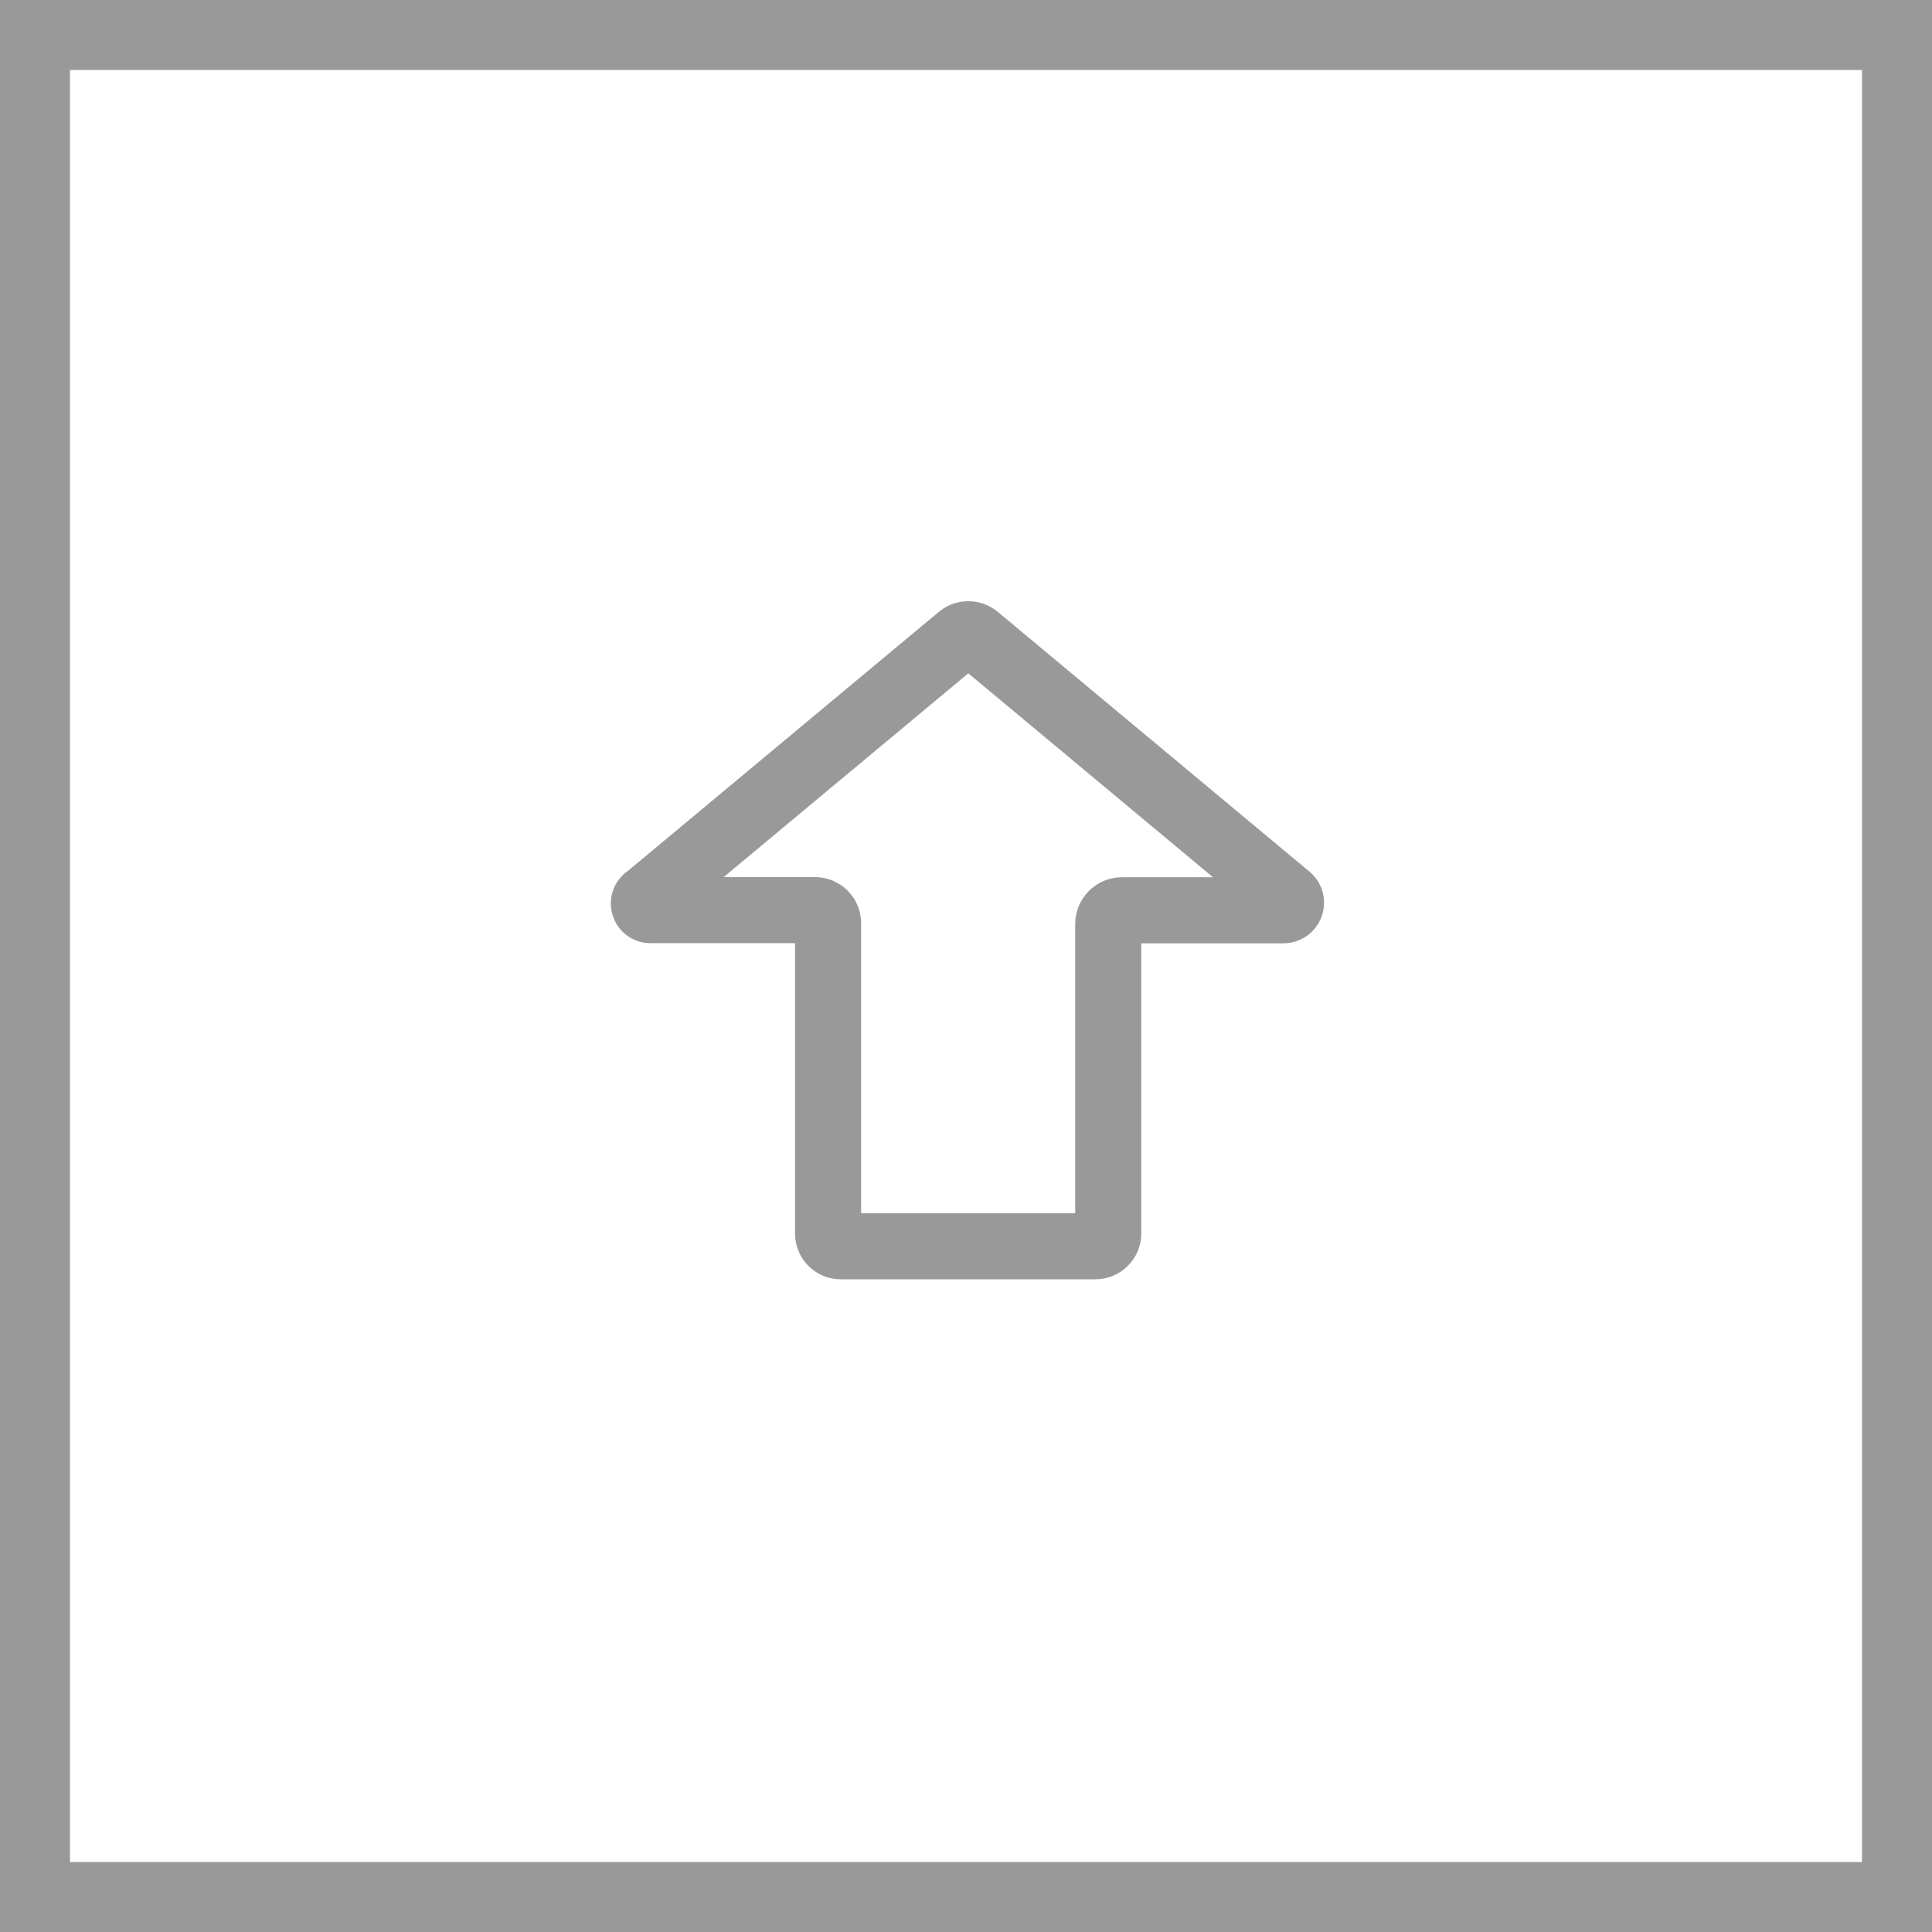
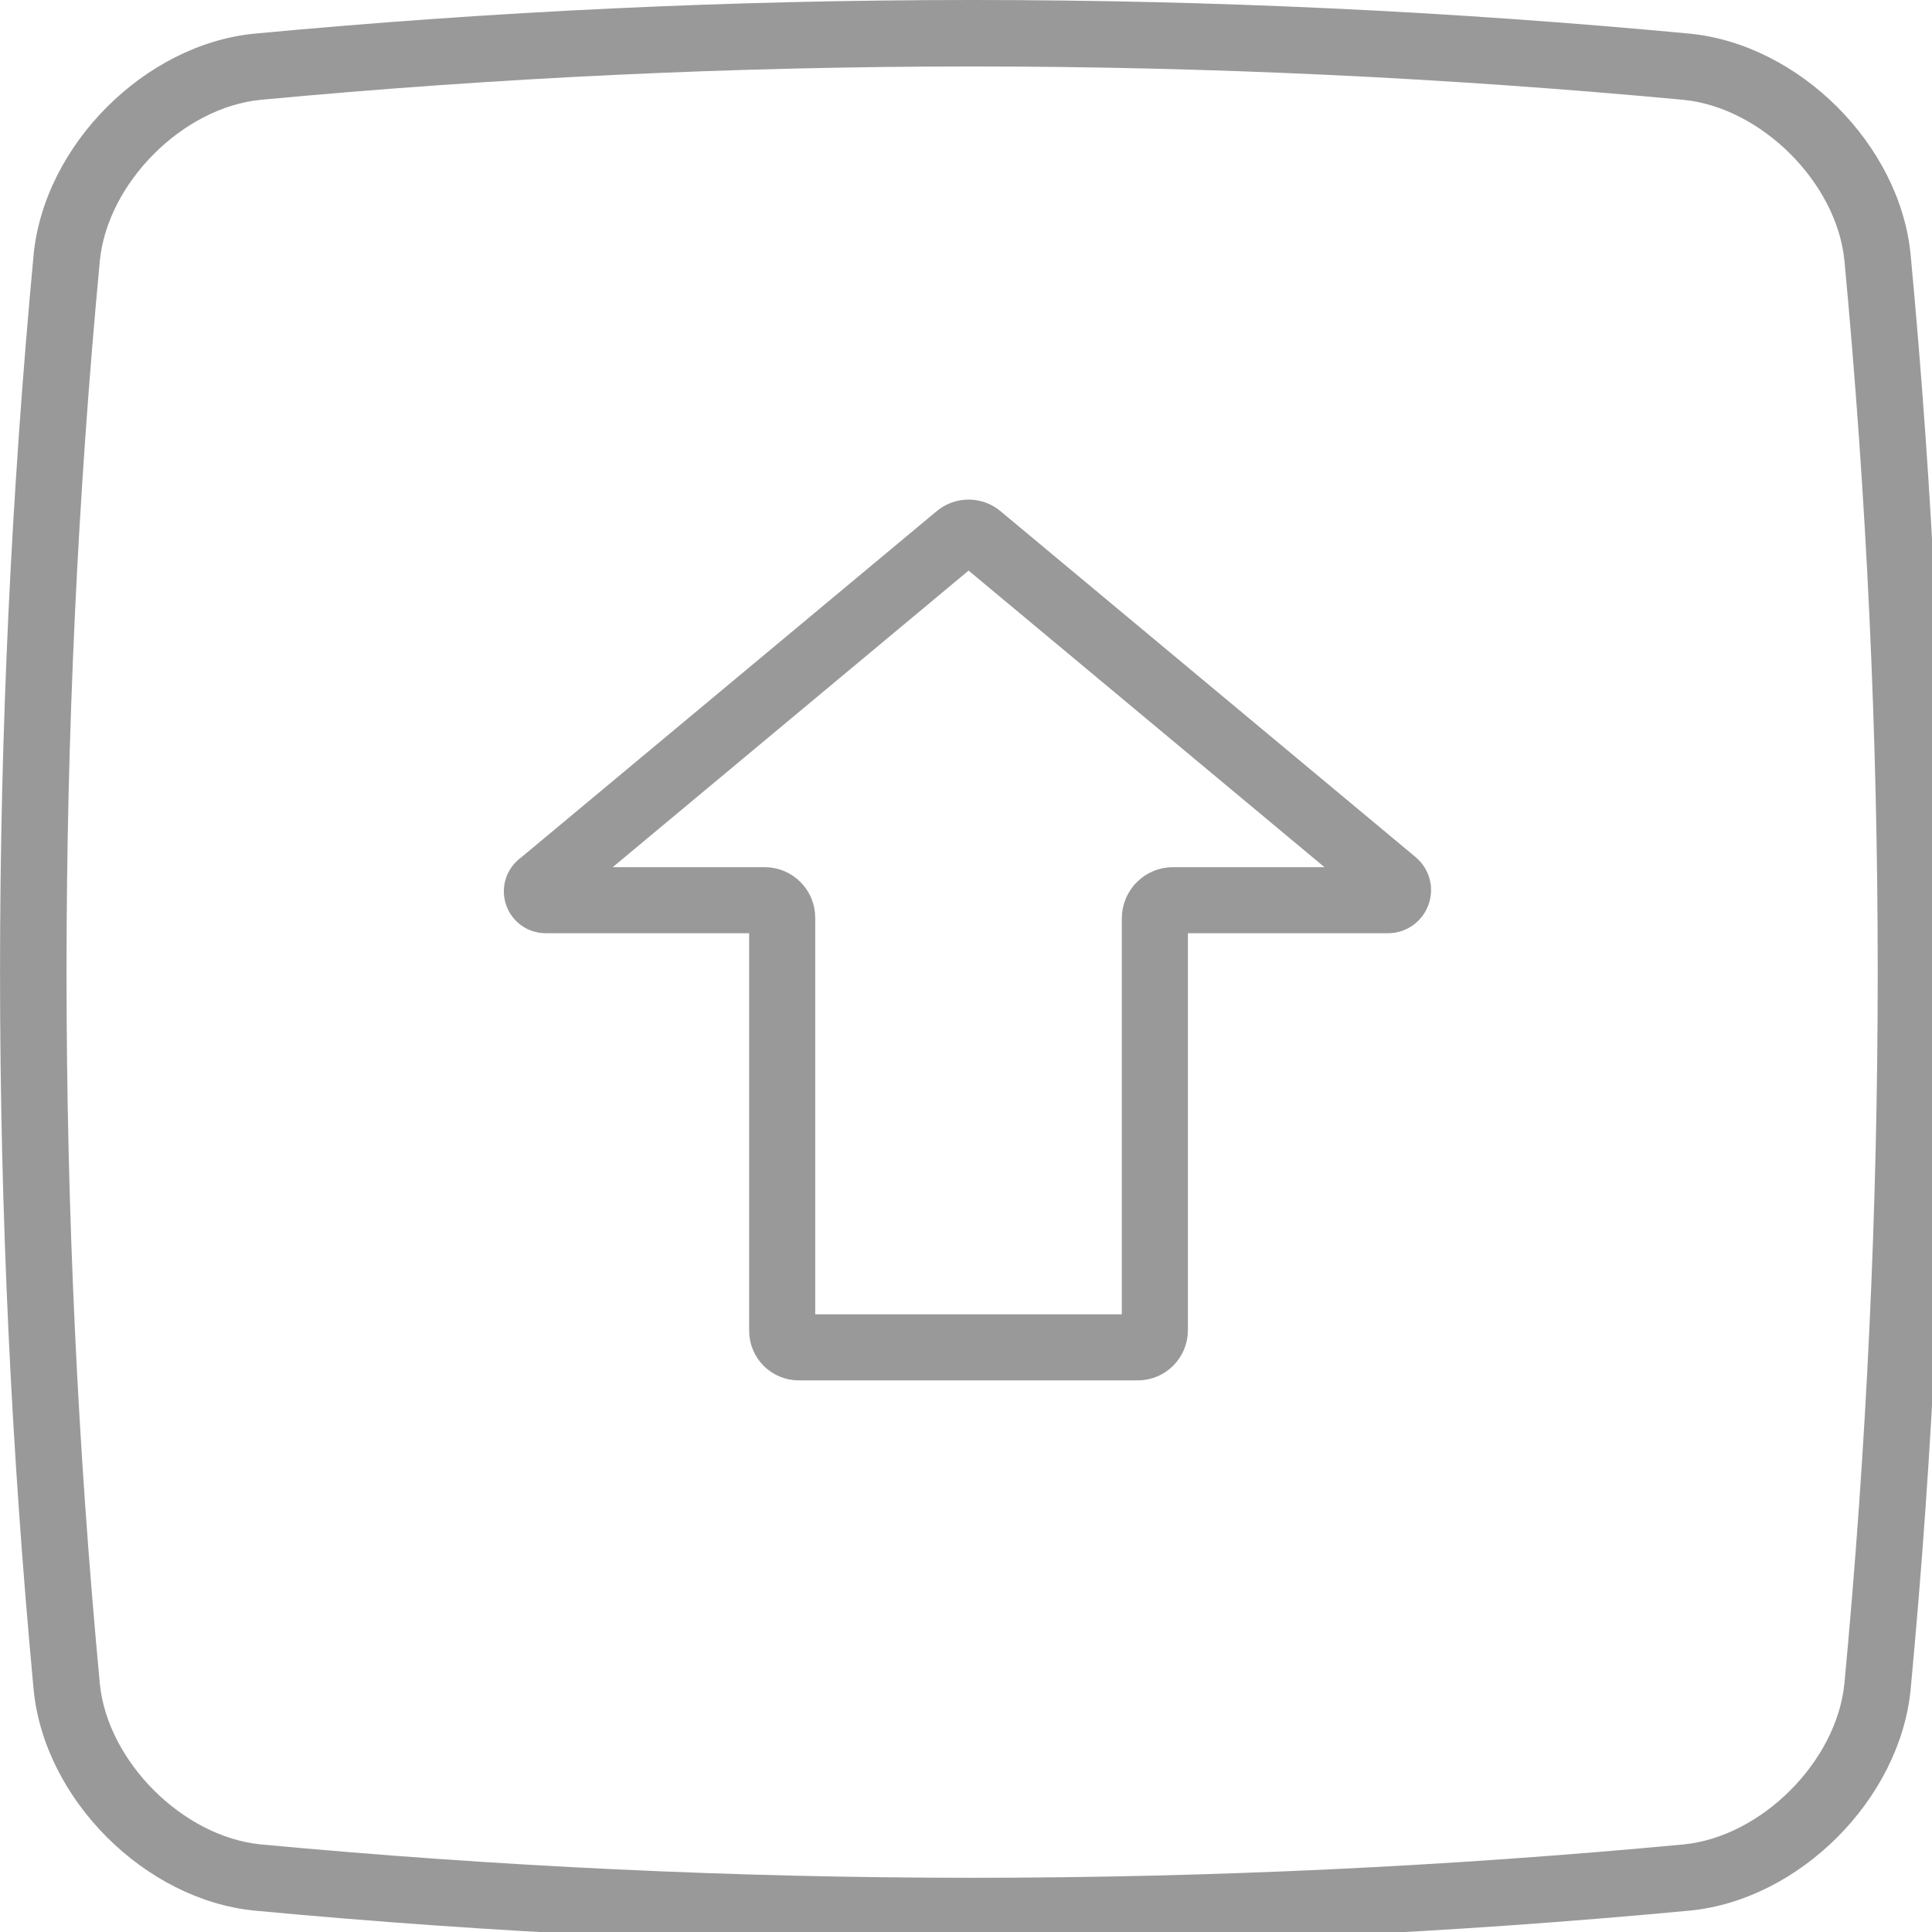
- <svg xmlns="http://www.w3.org/2000/svg" id="track8-keys" width="138" height="138" viewBox="0 0 138 138">
-   <g id="shift-grey">
-     <g id="rect24228">
-       <path d="M133,5v128H5V5h128M138,0H0v138h138V0h0Z" fill="#999" />
+ <svg xmlns="http://www.w3.org/2000/svg" xmlns:xlink="http://www.w3.org/1999/xlink" id="track8-keys" width="138" height="138" viewBox="0 0 138 138">
+   <defs>
+     <symbol id="cushion-grey" viewBox="0 0 137.5 137.5">
+       <g id="cushion-grey-2" data-name="cushion-grey">
+         <path d="M68.75,4.7c16.69,0,33.62.8,50.3,2.36,5.52.54,10.85,5.87,11.39,11.37,3.14,33.39,3.14,67.25,0,100.62-.54,5.52-5.87,10.85-11.37,11.39-16.7,1.57-33.63,2.36-50.32,2.36s-33.62-.8-50.3-2.36c-5.52-.54-10.85-5.87-11.39-11.37-3.14-33.39-3.14-67.25,0-100.62.54-5.52,5.87-10.85,11.37-11.39,16.7-1.57,33.63-2.36,50.32-2.36M68.75,0c-16.92,0-33.84.79-50.76,2.38-7.75.76-14.84,7.86-15.61,15.61C-.79,51.83-.79,85.67,2.38,119.51c.76,7.75,7.86,14.84,15.61,15.61,16.92,1.59,33.84,2.38,50.76,2.38s33.84-.79,50.76-2.38c7.75-.76,14.84-7.86,15.61-15.61,3.18-33.84,3.18-67.68,0-101.52-.76-7.75-7.86-14.84-15.61-15.61C102.59.79,85.67,0,68.75,0h0Z" fill="#999" />
+       </g>
+     </symbol>
+   </defs>
+   <g id="keypad-grey">
+     <g id="shift-grey">
+       <path id="path24230" d="M38.58,63.19l29.83-24.86c.45-.38,1.1-.38,1.55,0l29.64,24.7c.52.43.21,1.27-.46,1.27h-15.35c-.72,0-1.3.58-1.3,1.3v29.42c0,.67-.55,1.22-1.22,1.22h-24.21c-.66,0-1.19-.53-1.19-1.19v-29.5c0-.69-.56-1.25-1.25-1.25h-15.64c-.59,0-.86-.74-.4-1.12Z" fill="none" stroke="#999" stroke-linecap="round" stroke-linejoin="round" stroke-width="4.72" />
+       <use width="137.5" height="137.5" transform="translate(0 0) scale(1.01)" xlink:href="#cushion-grey" />
    </g>
-     <path id="path24230" d="M46.17,64.18l22.41-18.67c.34-.28.83-.28,1.17,0l22.27,18.56c.39.32.16.95-.35.95h-11.53c-.54,0-.98.44-.98.98v22.1c0,.51-.41.92-.92.92h-18.19c-.49,0-.9-.4-.9-.9v-22.17c0-.52-.42-.94-.94-.94h-11.75c-.44,0-.64-.56-.3-.84Z" fill="none" stroke="#999" stroke-linecap="round" stroke-linejoin="round" stroke-width="4.72" />
  </g>
</svg>
